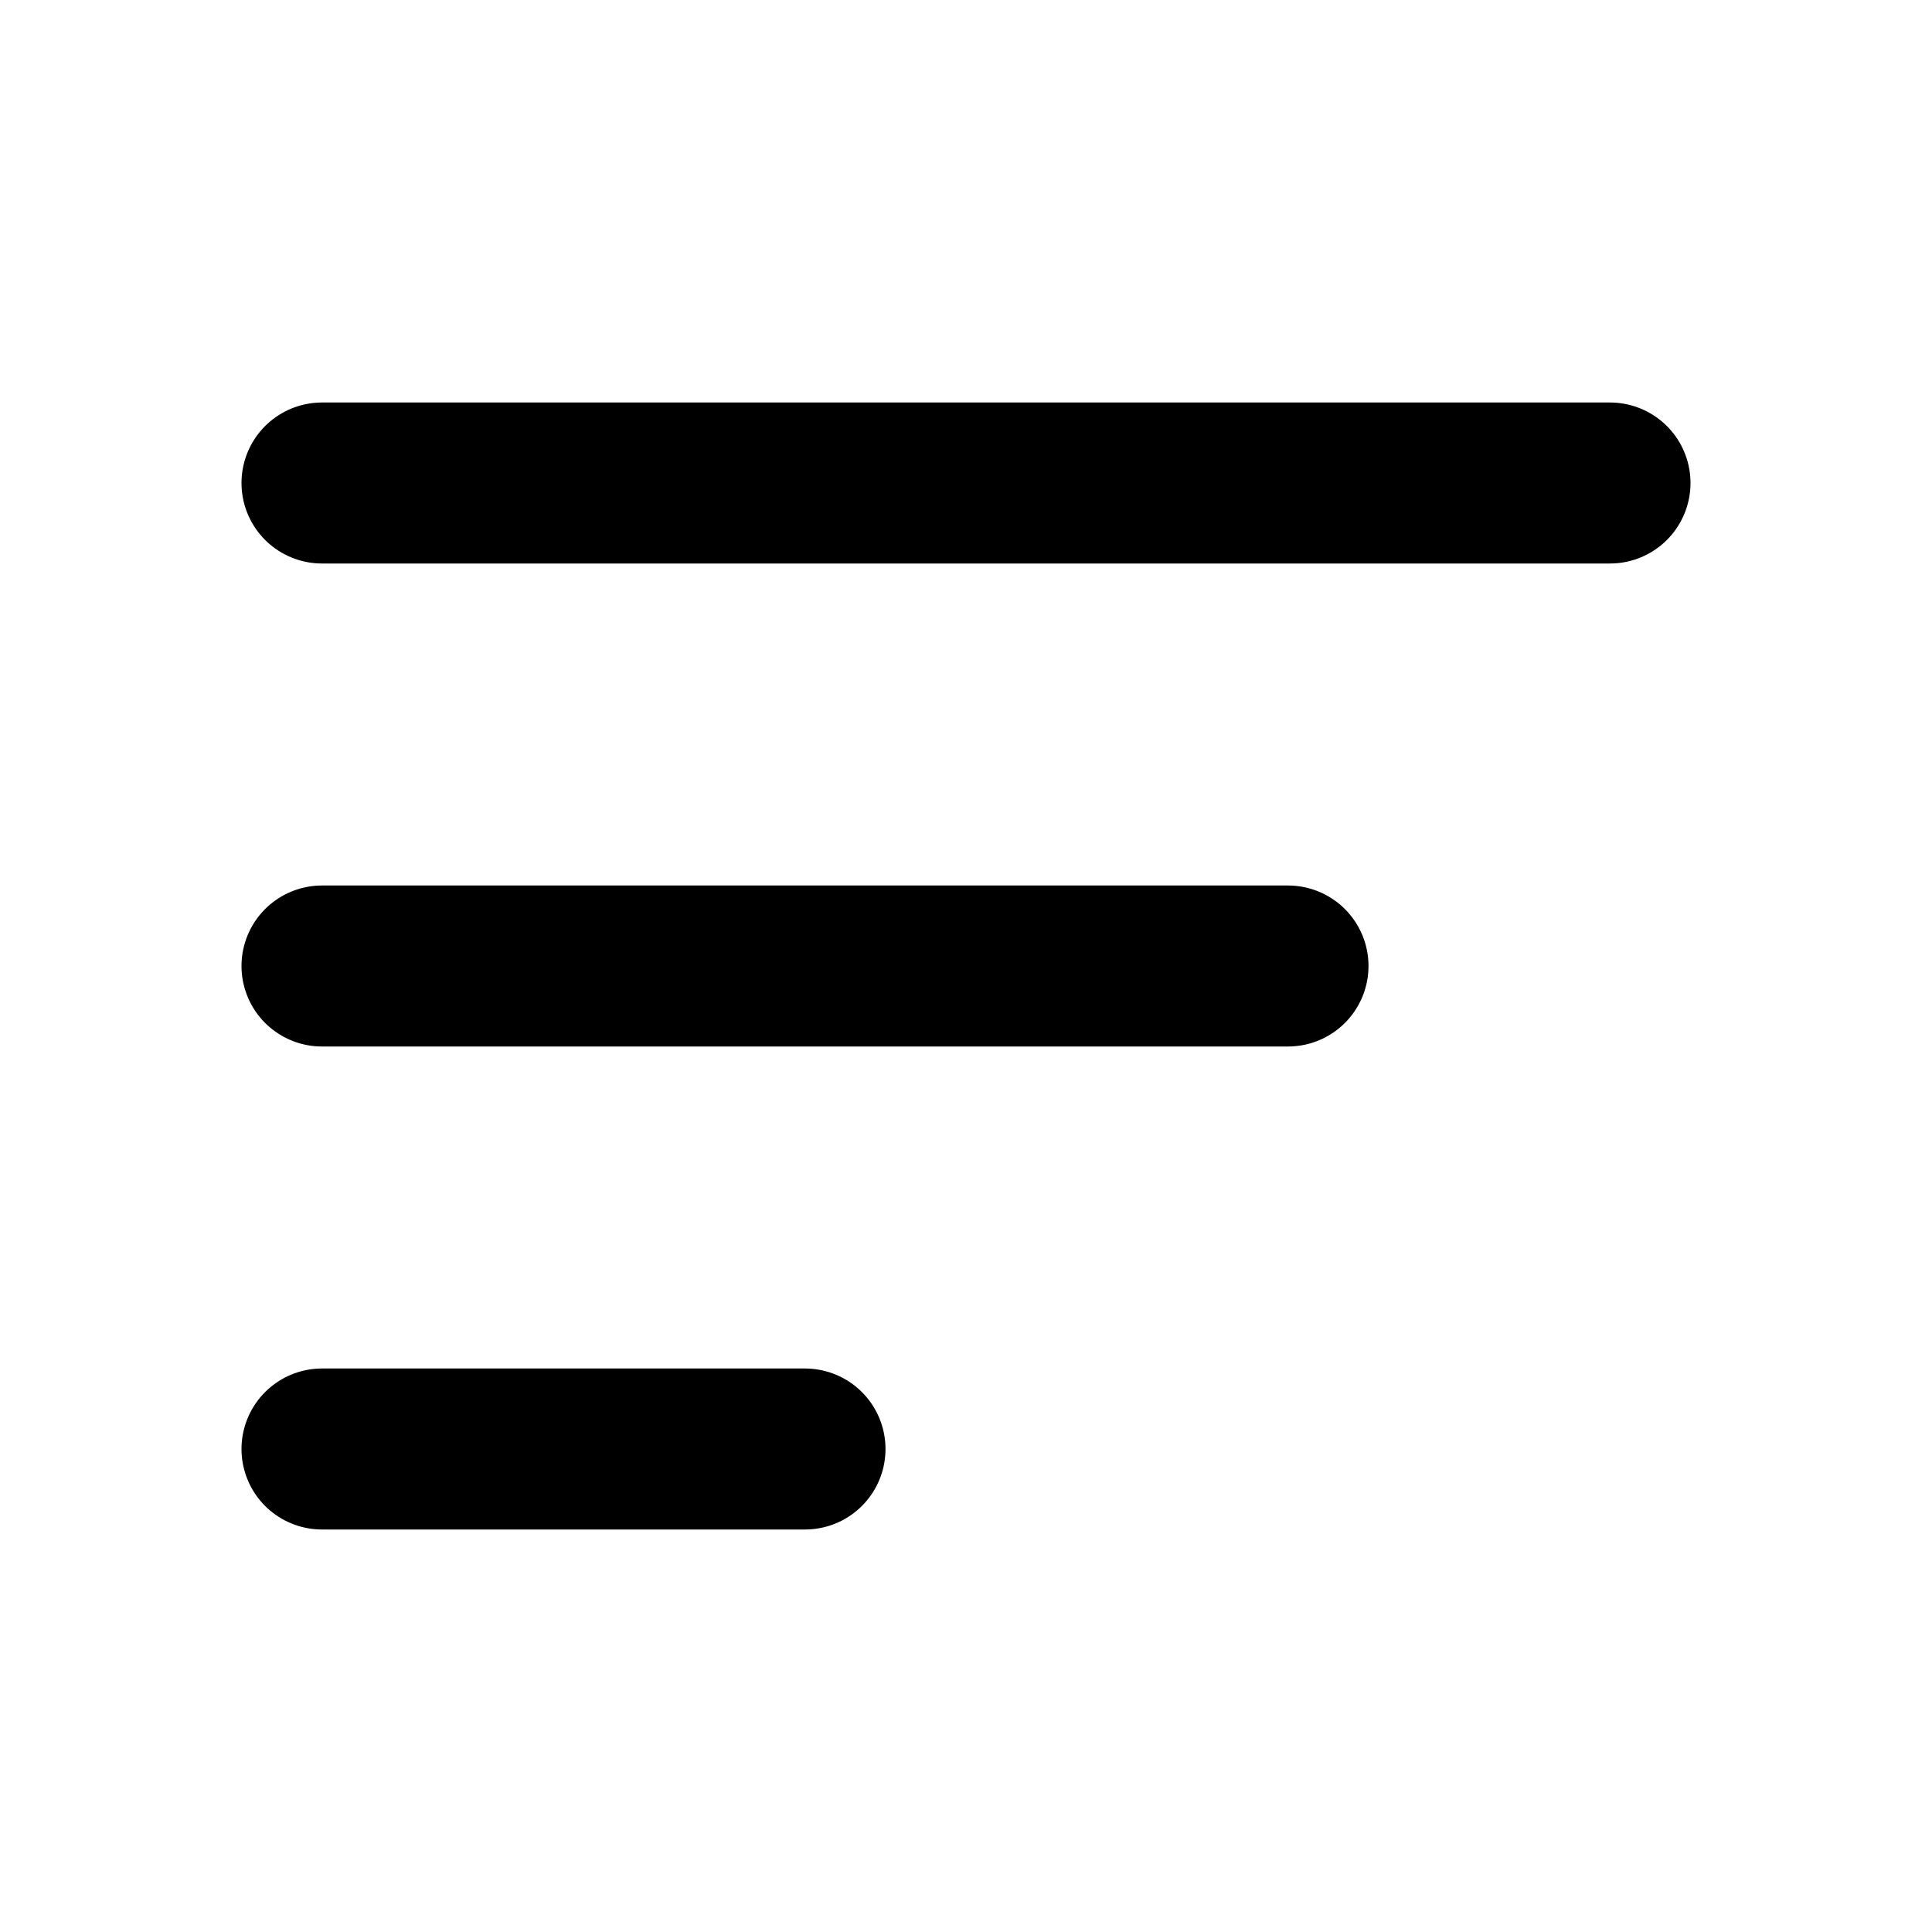
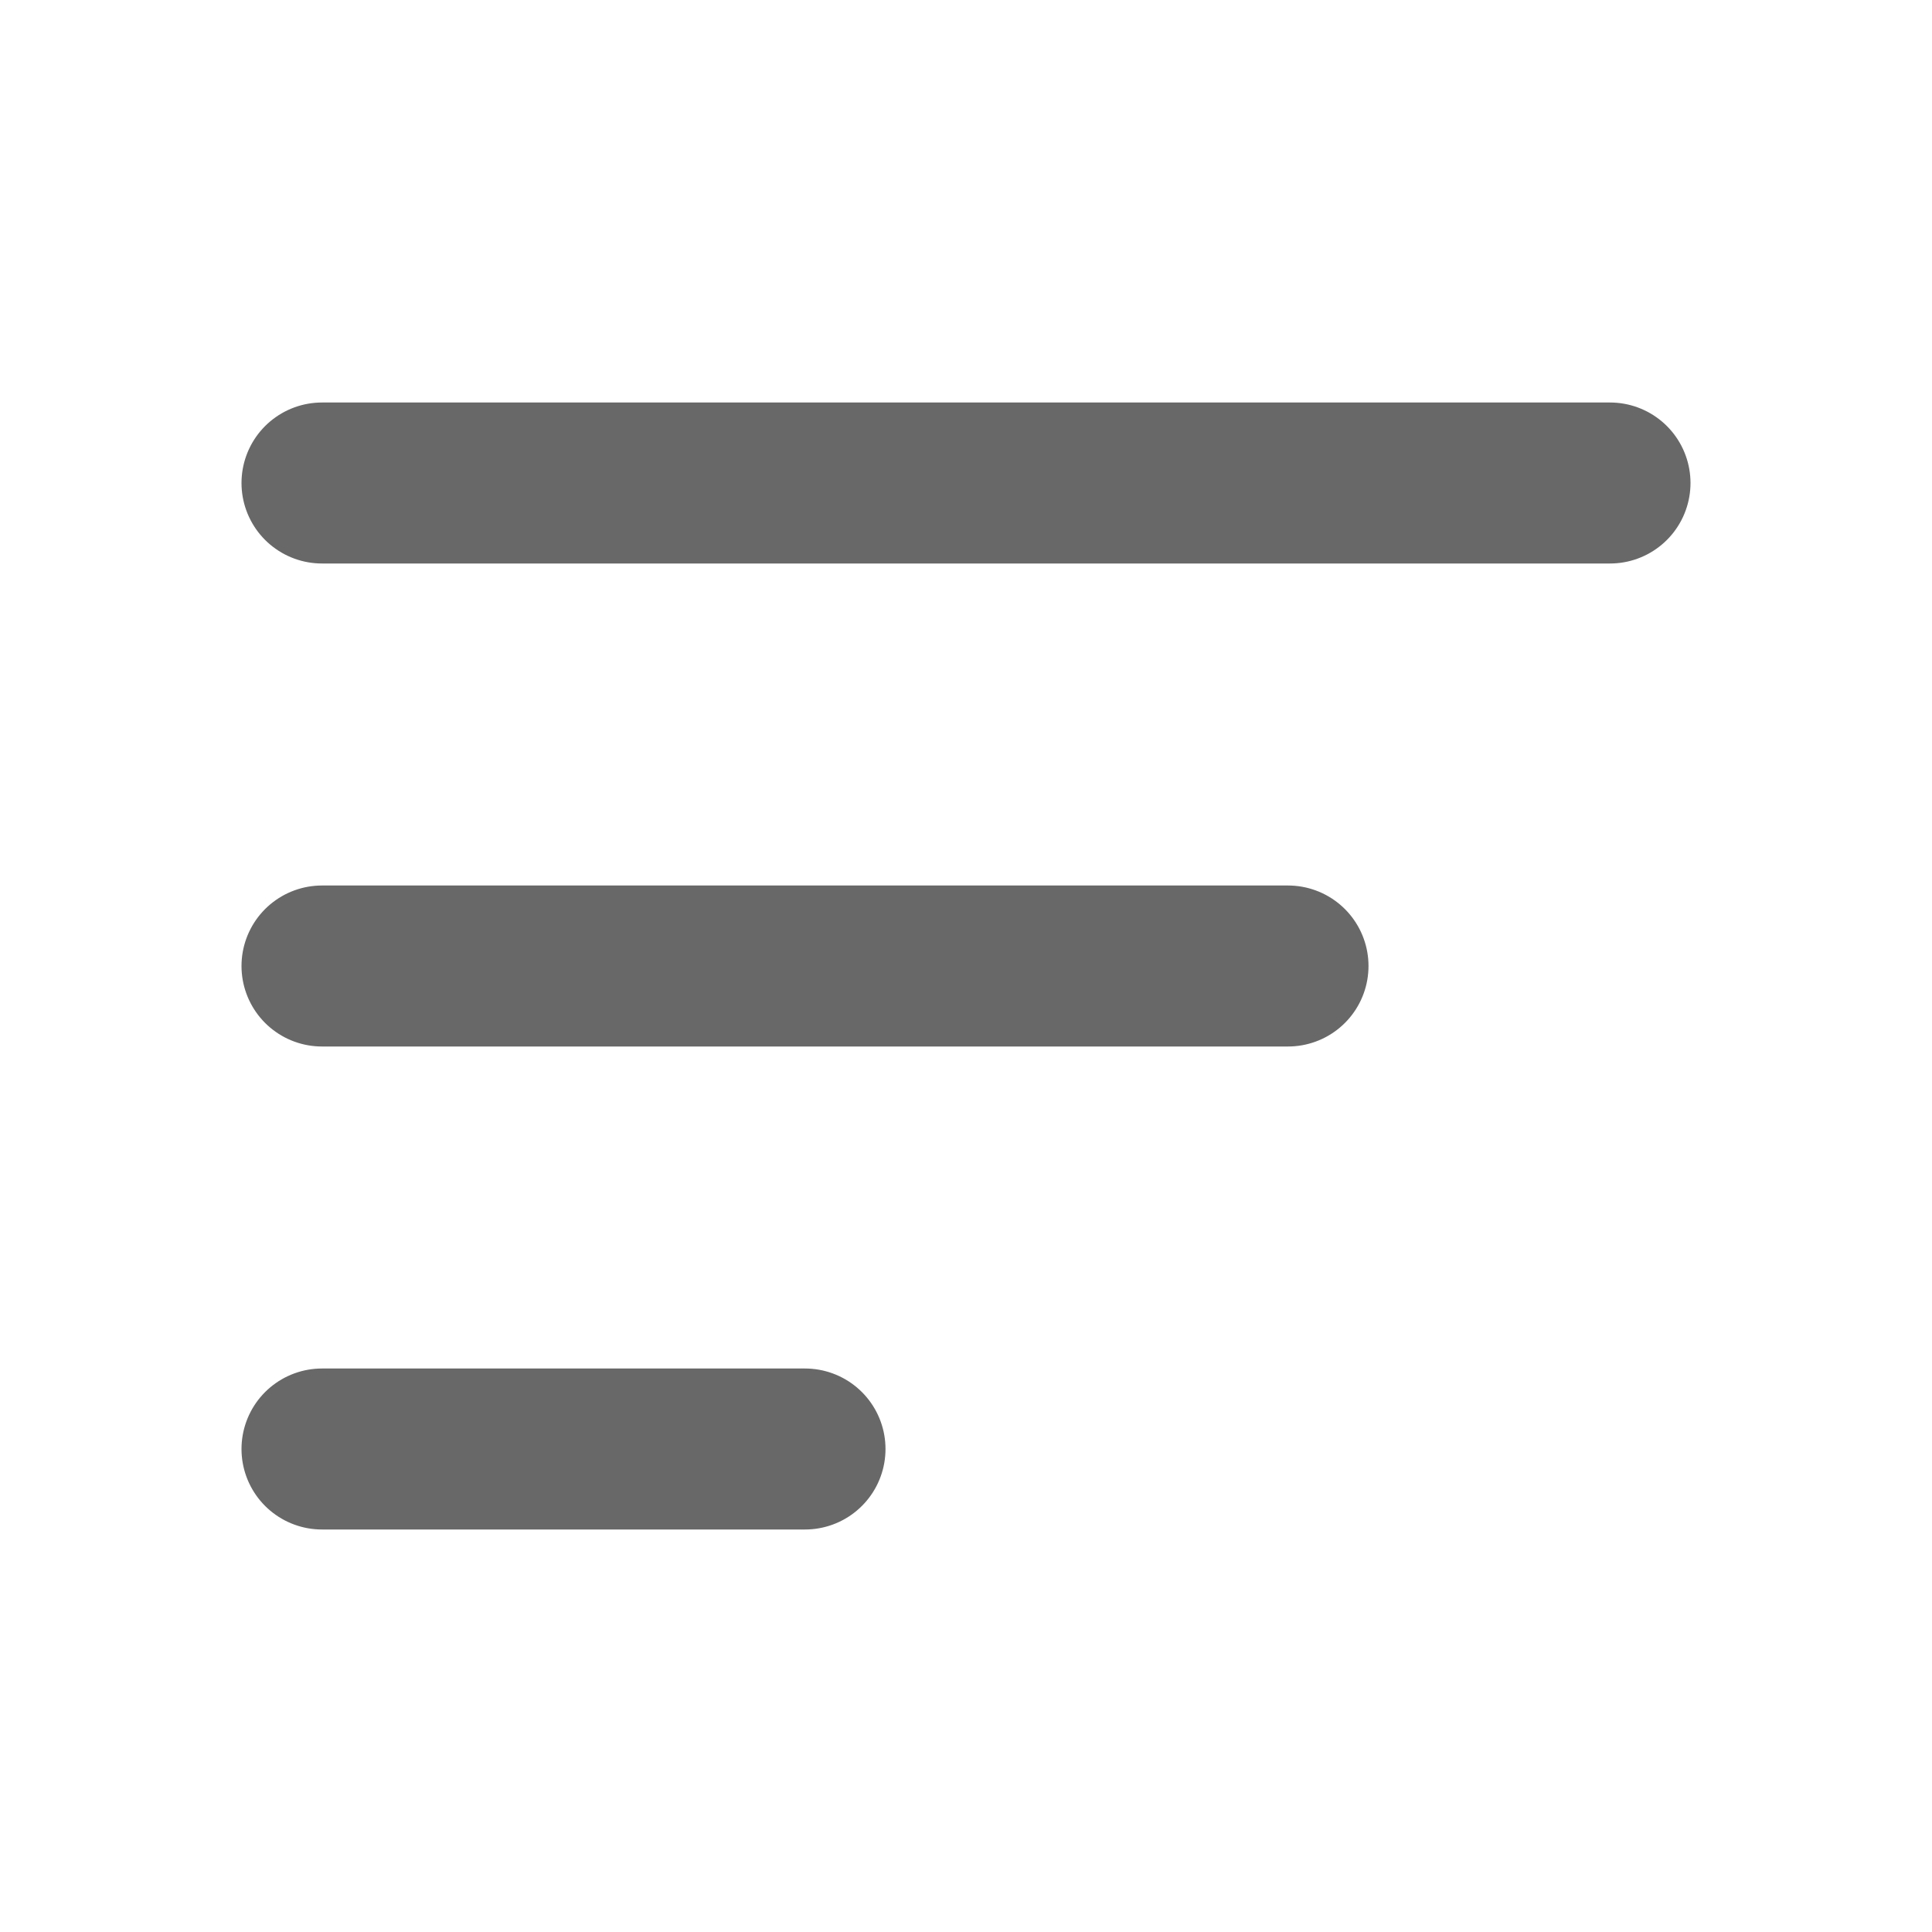
<svg xmlns="http://www.w3.org/2000/svg" viewBox="0 0 24 24" fill="none" height="100%" width="100%" preserveAspectRatio="none">
-   <path d="M4 18H10" stroke="#000000" stroke-width="2" stroke-linecap="round" />
-   <path d="M4 12L16 12" stroke="#000000" stroke-width="2" stroke-linecap="round" />
-   <path d="M4 6L20 6" stroke="#000000" stroke-width="2" stroke-linecap="round" />
+   <g color="#686868">
+     <path d="M4 18H10" stroke="currentcolor" stroke-width="2" stroke-linecap="round" />
+     <path d="M4 12L16 12" stroke="currentcolor" stroke-width="2" stroke-linecap="round" />
+     <path d="M4 6L20 6" stroke="currentcolor" stroke-width="2" stroke-linecap="round" />
+   </g>
</svg>
